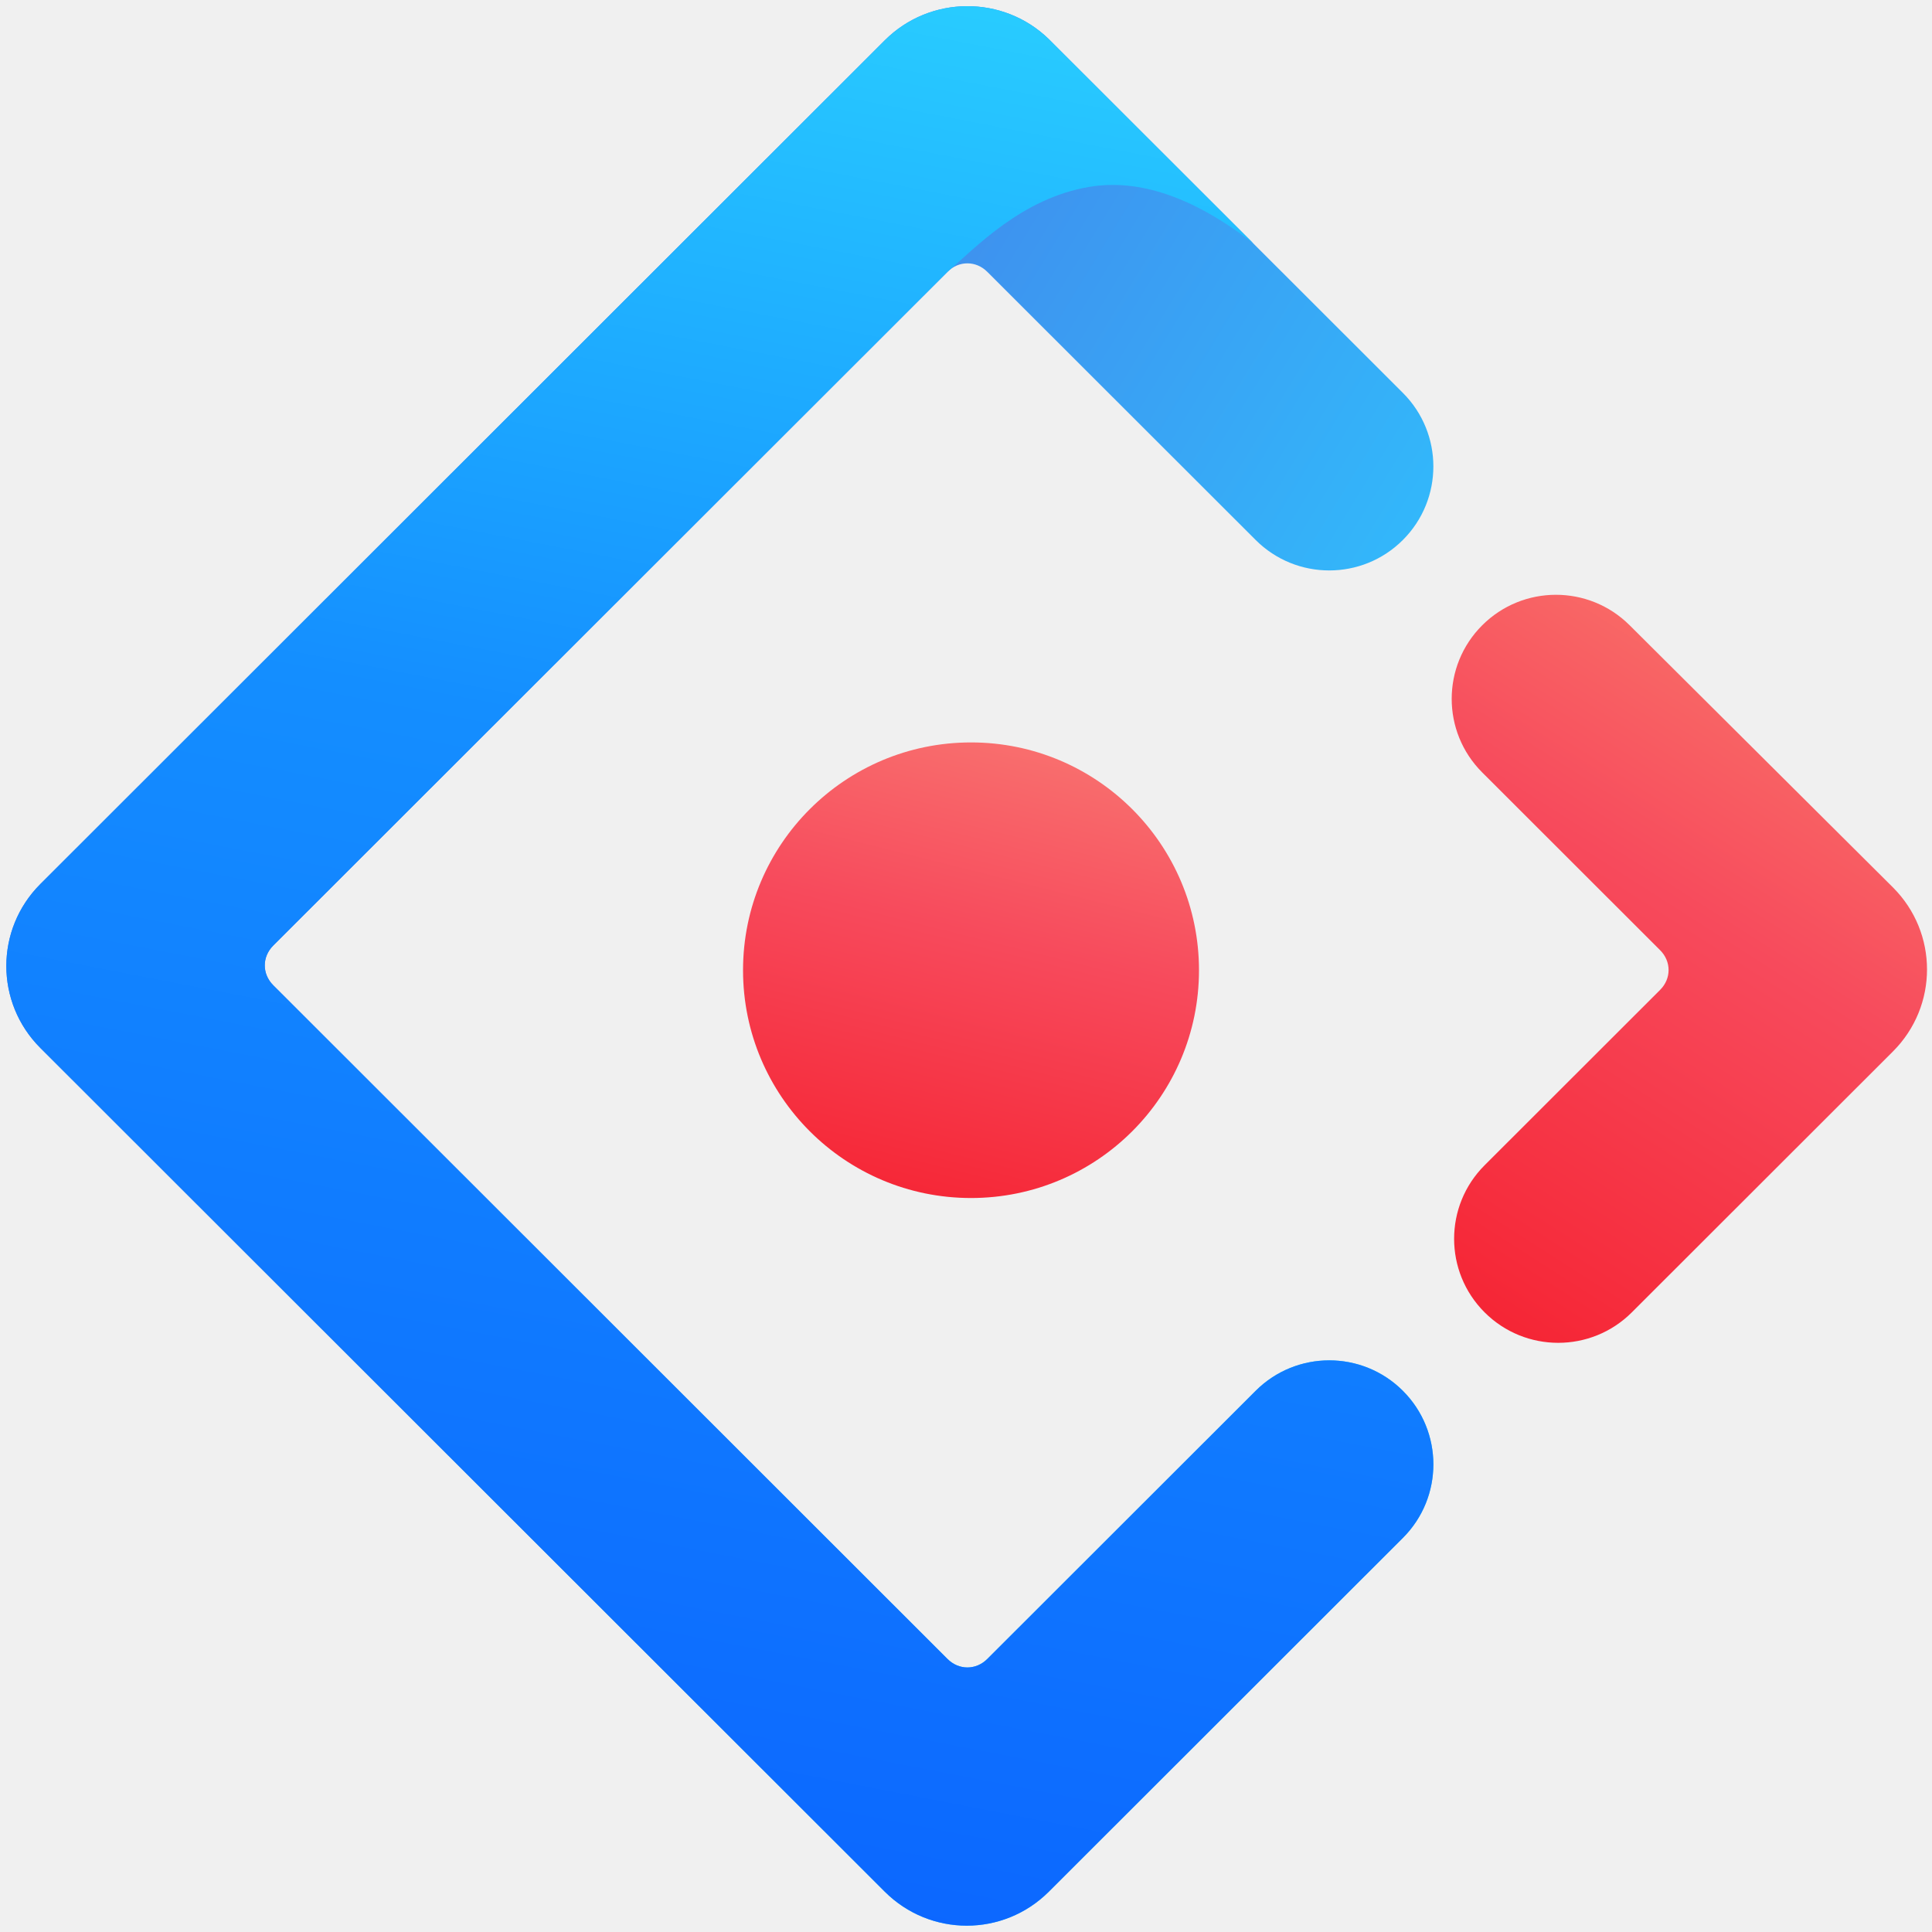
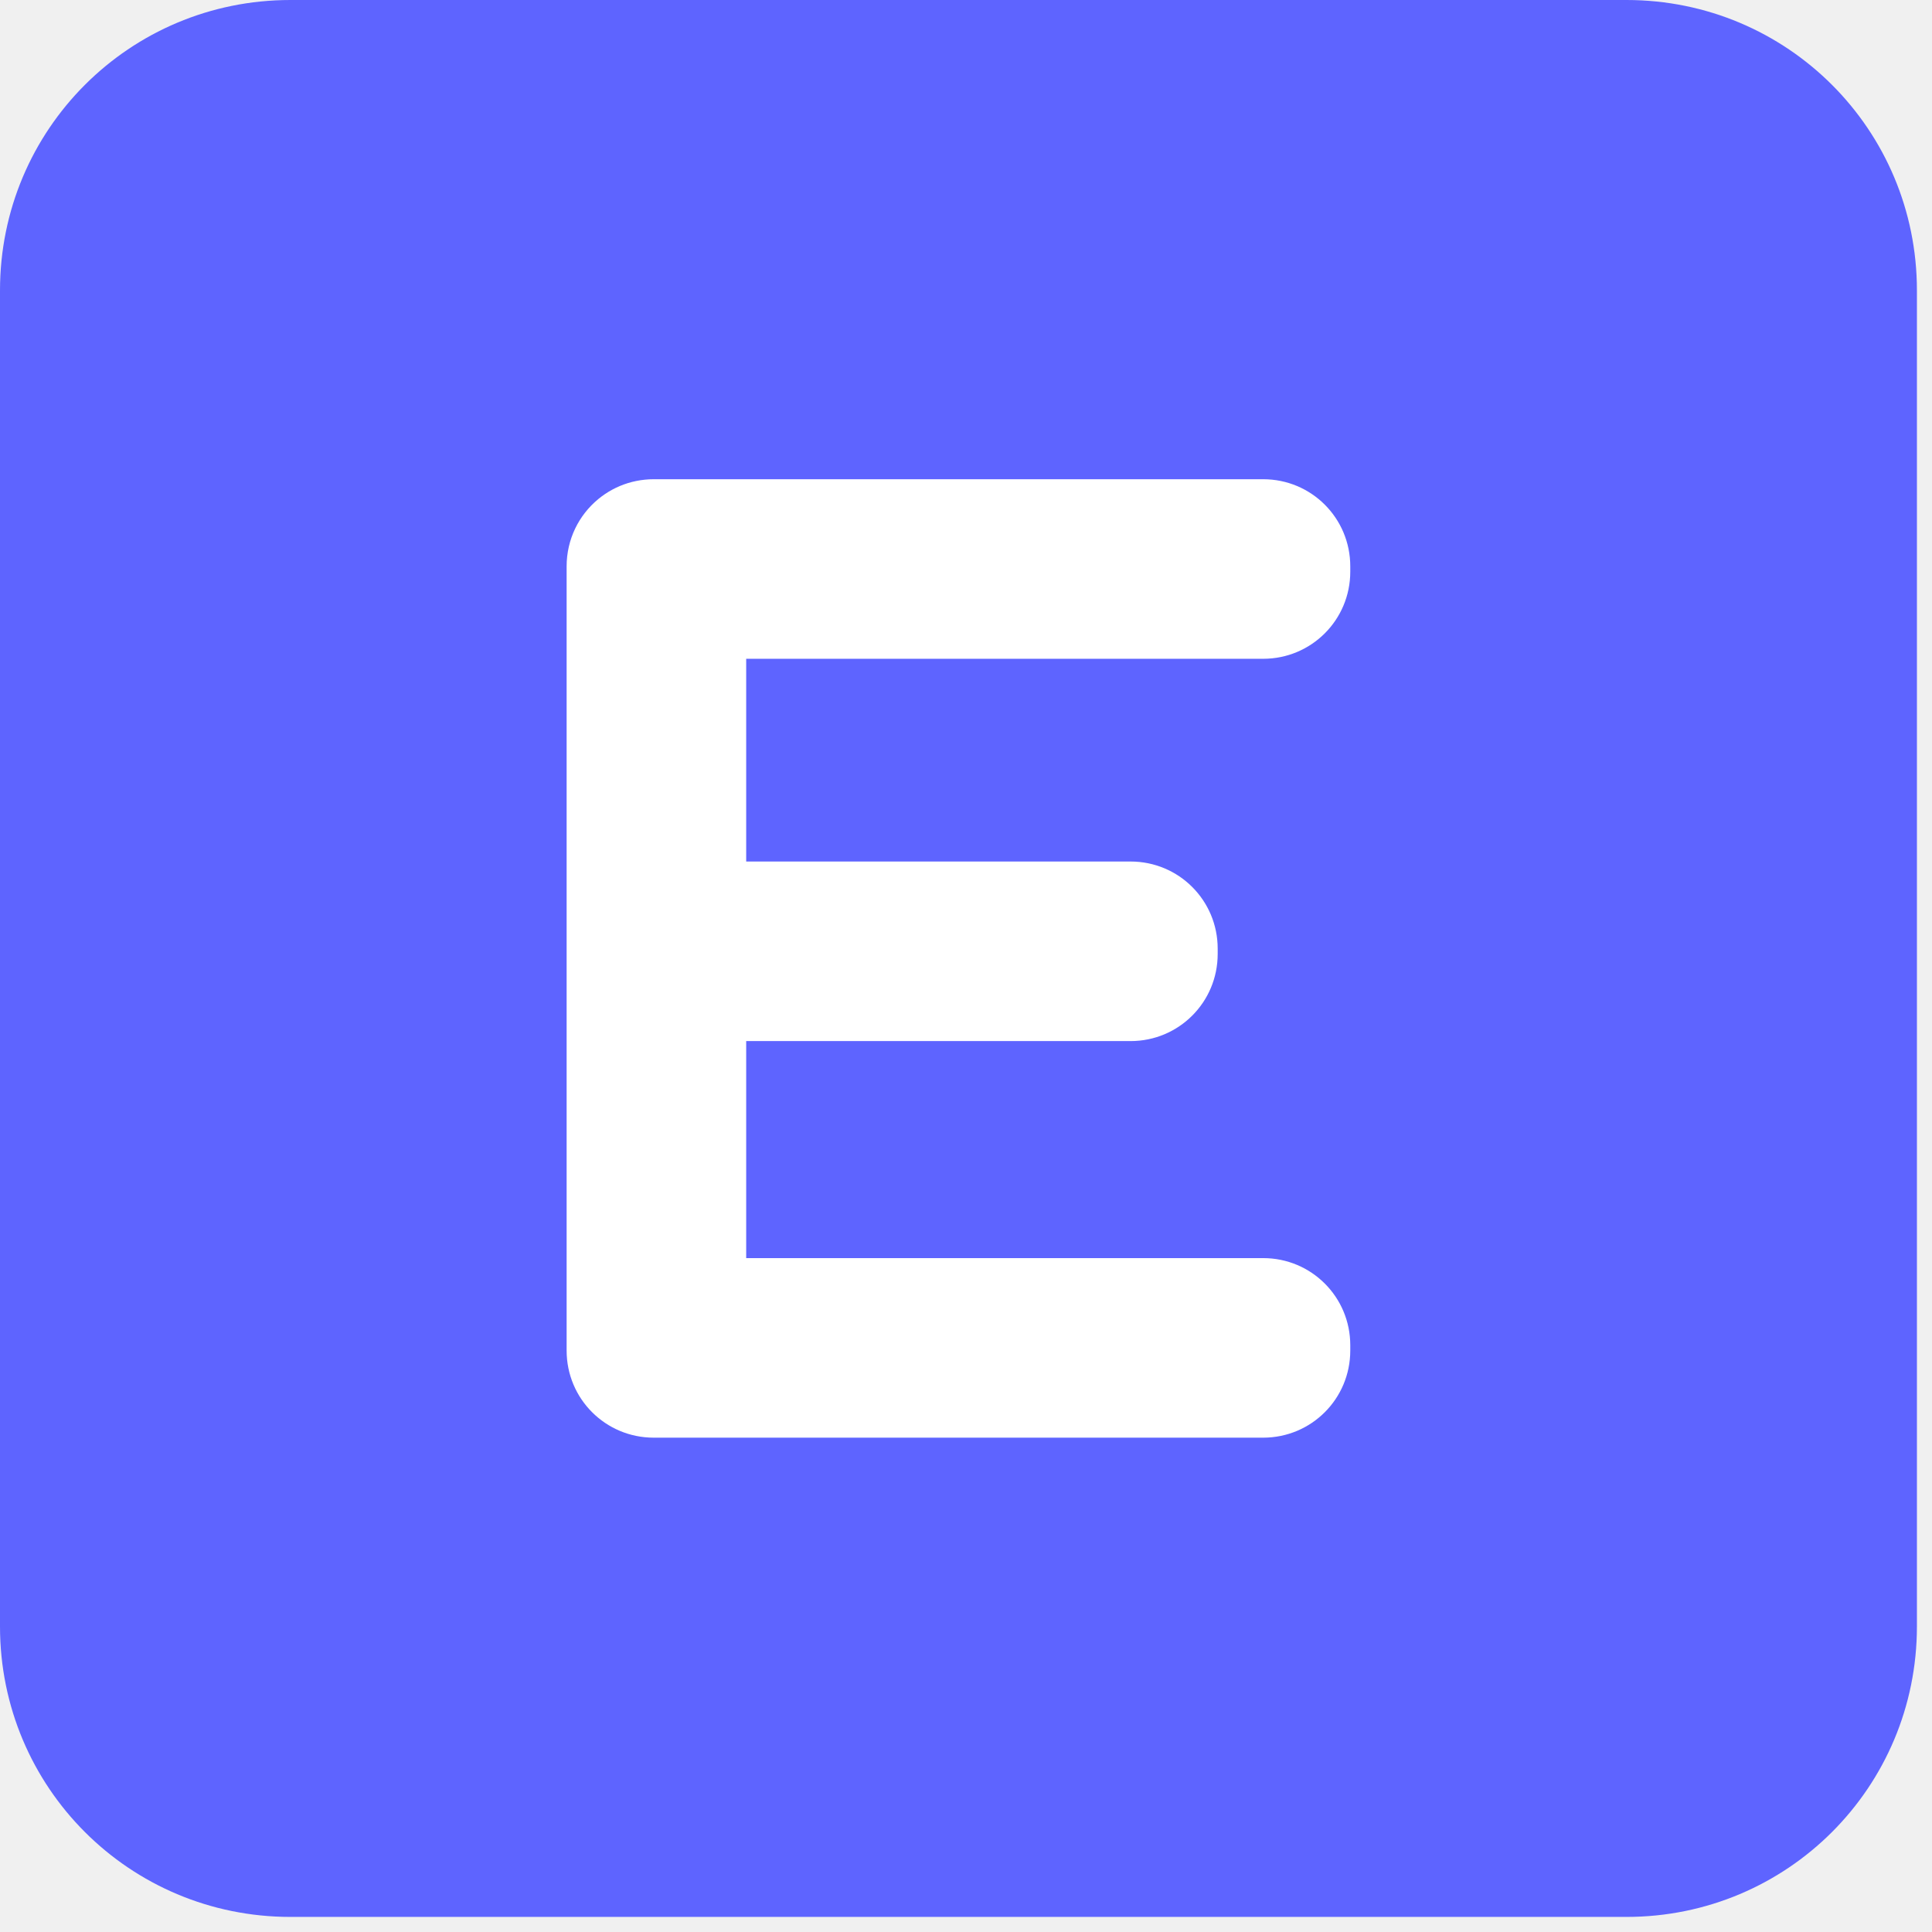
- <svg xmlns="http://www.w3.org/2000/svg" width="200" height="200" version="1.1" viewBox="0 0 200 200">
-   <defs>
-     <linearGradient id="linearGradient-1" x1="62.102%" x2="108.197%" y1="0%" y2="37.864%">
-       <stop offset="0%" stop-color="#4285EB" />
-       <stop offset="100%" stop-color="#2EC7FF" />
-     </linearGradient>
-     <linearGradient id="linearGradient-2" x1="69.644%" x2="54.043%" y1="0%" y2="108.457%">
-       <stop offset="0%" stop-color="#29CDFF" />
-       <stop offset="37.86%" stop-color="#148EFF" />
-       <stop offset="100%" stop-color="#0A60FF" />
-     </linearGradient>
-     <linearGradient id="linearGradient-3" x1="69.691%" x2="16.723%" y1="-12.974%" y2="117.391%">
-       <stop offset="0%" stop-color="#FA816E" />
-       <stop offset="41.473%" stop-color="#F74A5C" />
-       <stop offset="100%" stop-color="#F51D2C" />
-     </linearGradient>
-     <linearGradient id="linearGradient-4" x1="68.128%" x2="30.44%" y1="-35.691%" y2="114.943%">
-       <stop offset="0%" stop-color="#FA8E7D" />
-       <stop offset="51.264%" stop-color="#F74A5C" />
-       <stop offset="100%" stop-color="#F51D2C" />
-     </linearGradient>
-   </defs>
-   <g id="Page-1" fill="none" fill-rule="evenodd" stroke="none" stroke-width="1">
-     <g id="logo" transform="translate(-20, -20)">
-       <g id="Group-28-Copy-5" transform="translate(20, 20)">
-         <g id="Group-27-Copy-3">
-           <g id="Group-25" fill-rule="nonzero">
-             <g id="2">
-               <path id="Shape" fill="url(#linearGradient-1)" d="M91.588,4.177 L4.18,91.513 C-0.519,96.208 -0.519,103.792 4.18,108.487 L91.588,195.823 C96.287,200.519 103.877,200.519 108.577,195.823 L145.225,159.205 C149.434,155 149.434,148.182 145.225,143.977 C141.017,139.772 134.194,139.772 129.985,143.977 L102.202,171.737 C101.032,172.906 99.257,172.906 98.088,171.737 L28.286,101.993 C27.116,100.824 27.116,99.051 28.286,97.882 L98.088,28.138 C99.257,26.969 101.032,26.969 102.202,28.138 L129.985,55.898 C134.194,60.103 141.017,60.103 145.225,55.898 C149.434,51.693 149.434,44.876 145.225,40.671 L108.581,4.056 C103.862,-0.538 96.269,-0.501 91.588,4.177 Z" />
-               <path id="Shape" fill="url(#linearGradient-2)" d="M91.588,4.177 L4.18,91.513 C-0.519,96.208 -0.519,103.792 4.18,108.487 L91.588,195.823 C96.287,200.519 103.877,200.519 108.577,195.823 L145.225,159.205 C149.434,155 149.434,148.182 145.225,143.977 C141.017,139.772 134.194,139.772 129.985,143.977 L102.202,171.737 C101.032,172.906 99.257,172.906 98.088,171.737 L28.286,101.993 C27.116,100.824 27.116,99.051 28.286,97.882 L98.088,28.138 C101,25.627 105.752,20.542 112.73,19.352 C117.916,18.469 123.585,20.414 129.739,25.189 C125.625,21.078 118.572,14.034 108.581,4.056 C103.862,-0.538 96.269,-0.501 91.588,4.177 Z" />
-             </g>
-             <path id="Shape" fill="url(#linearGradient-3)" d="M153.686,135.855 C157.894,140.06 164.717,140.06 168.926,135.855 L195.96,108.843 C200.659,104.147 200.659,96.564 195.961,91.869 L168.691,64.718 C164.472,60.518 157.647,60.524 153.436,64.732 C149.227,68.937 149.227,75.754 153.436,79.959 L171.854,98.362 C173.024,99.531 173.024,101.305 171.854,102.473 L153.686,120.627 C149.477,124.832 149.477,131.65 153.686,135.855 Z" />
-           </g>
-           <ellipse id="Combined-Shape" cx="100.519" cy="100.437" fill="url(#linearGradient-4)" rx="23.6" ry="23.581" />
-         </g>
-       </g>
+ <svg xmlns="http://www.w3.org/2000/svg" width="88px" height="88px" viewBox="0 0 88 88" version="1.1">
+   <g id="Page-1" stroke="none" stroke-width="1" fill="none" fill-rule="evenodd">
+     <g id="erpnext-logo" fill-rule="nonzero">
+       <path d="M74.083,8.65999998e-07 C81.412,8.65999998e-07 87.313,5.9 87.313,13.229 L87.313,74.083 C87.313,81.412 81.412,87.313 74.083,87.313 L13.229,87.313 C5.9,87.313 2.3949e-05,81.412 2.3949e-05,74.083 L2.3949e-05,13.229 C2.3949e-05,5.9 5.9,8.65999998e-07 13.229,8.65999998e-07 L74.083,8.65999998e-07 Z" id="Box" fill="#5e64ff" />
+       <path d="M29.778,21.828 C29.503,21.828 29.235,21.856 28.976,21.909 C28.717,21.961 28.468,22.039 28.23,22.139 C28.111,22.189 27.996,22.245 27.883,22.306 C27.658,22.428 27.447,22.571 27.251,22.732 C26.369,23.459 25.809,24.56 25.809,25.797 L25.809,26.039 L25.809,61.274 L25.809,61.515 C25.809,63.714 27.579,65.484 29.778,65.484 L57.535,65.484 C59.733,65.484 61.503,63.714 61.503,61.515 L61.503,61.274 C61.503,59.075 59.733,57.305 57.535,57.305 L33.988,57.305 L33.988,47.42 L51.496,47.42 C53.694,47.42 55.464,45.65 55.464,43.451 L55.464,43.21 C55.464,41.011 53.694,39.241 51.496,39.241 L33.988,39.241 L33.988,30.007 L57.535,30.007 C59.733,30.007 61.503,28.237 61.503,26.039 L61.503,25.797 C61.503,23.598 59.733,21.828 57.535,21.828 L29.778,21.828 Z" id="E" fill="#FFFFFF" />
    </g>
  </g>
</svg>
